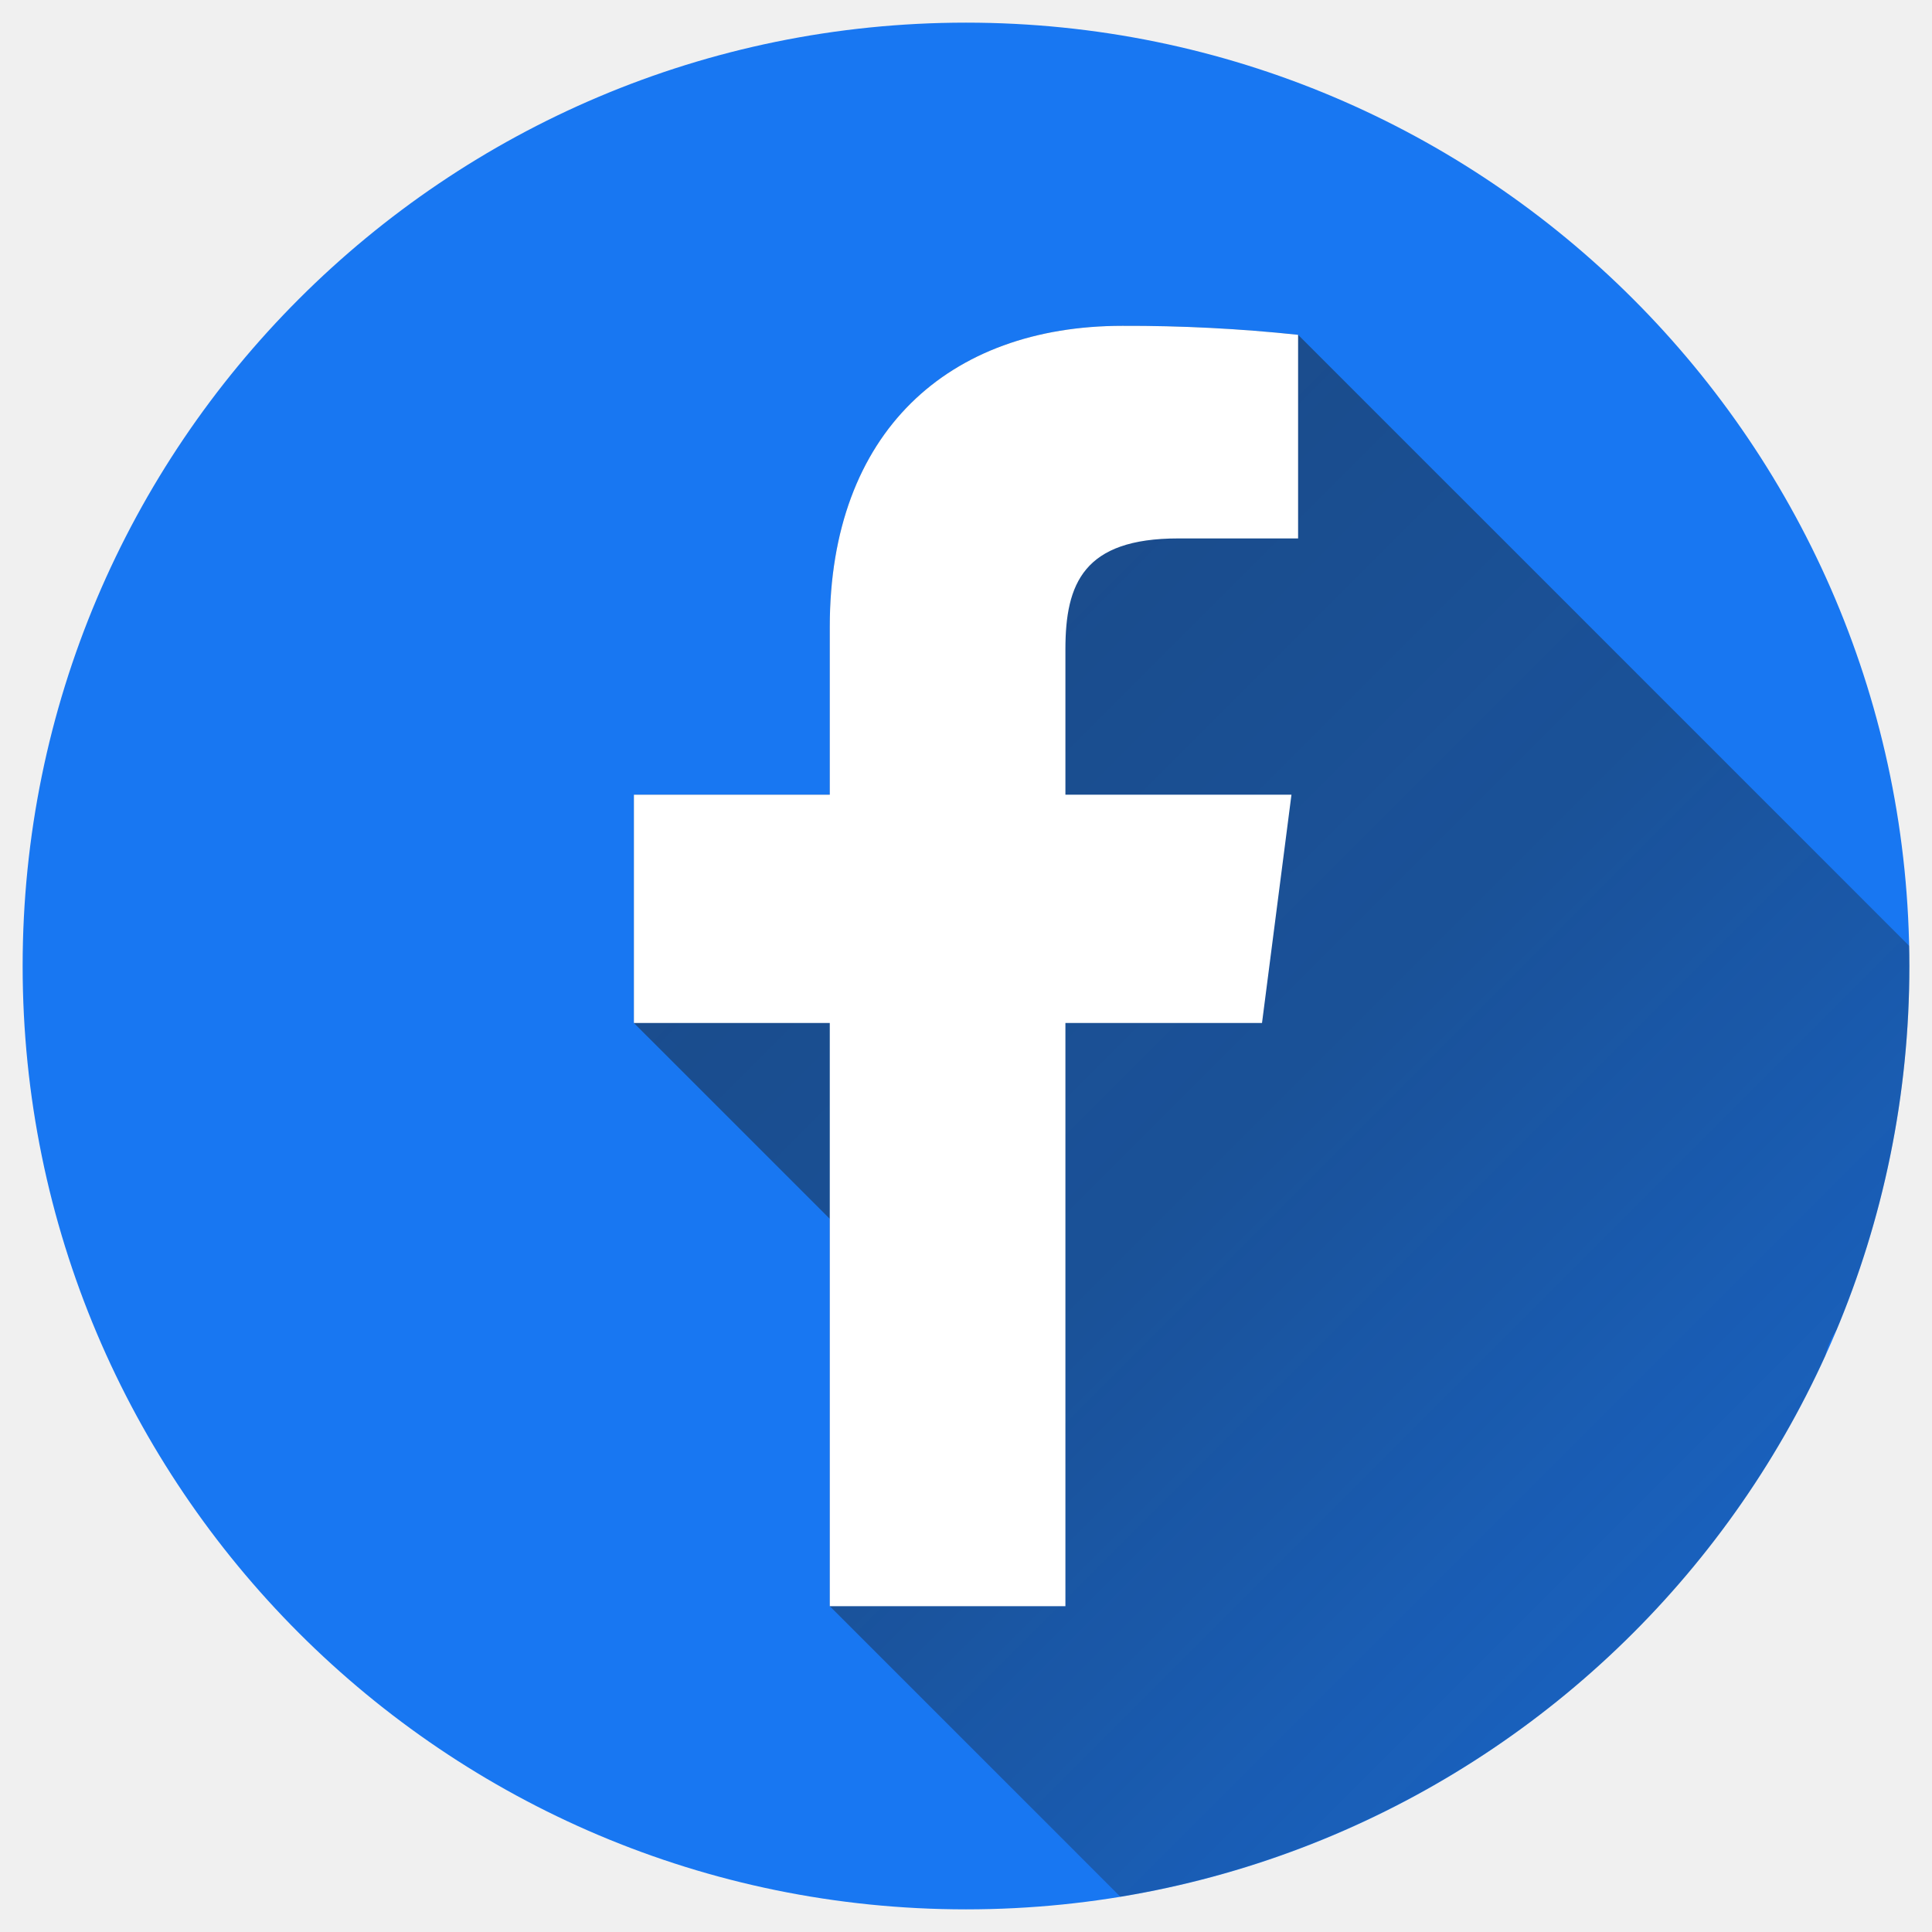
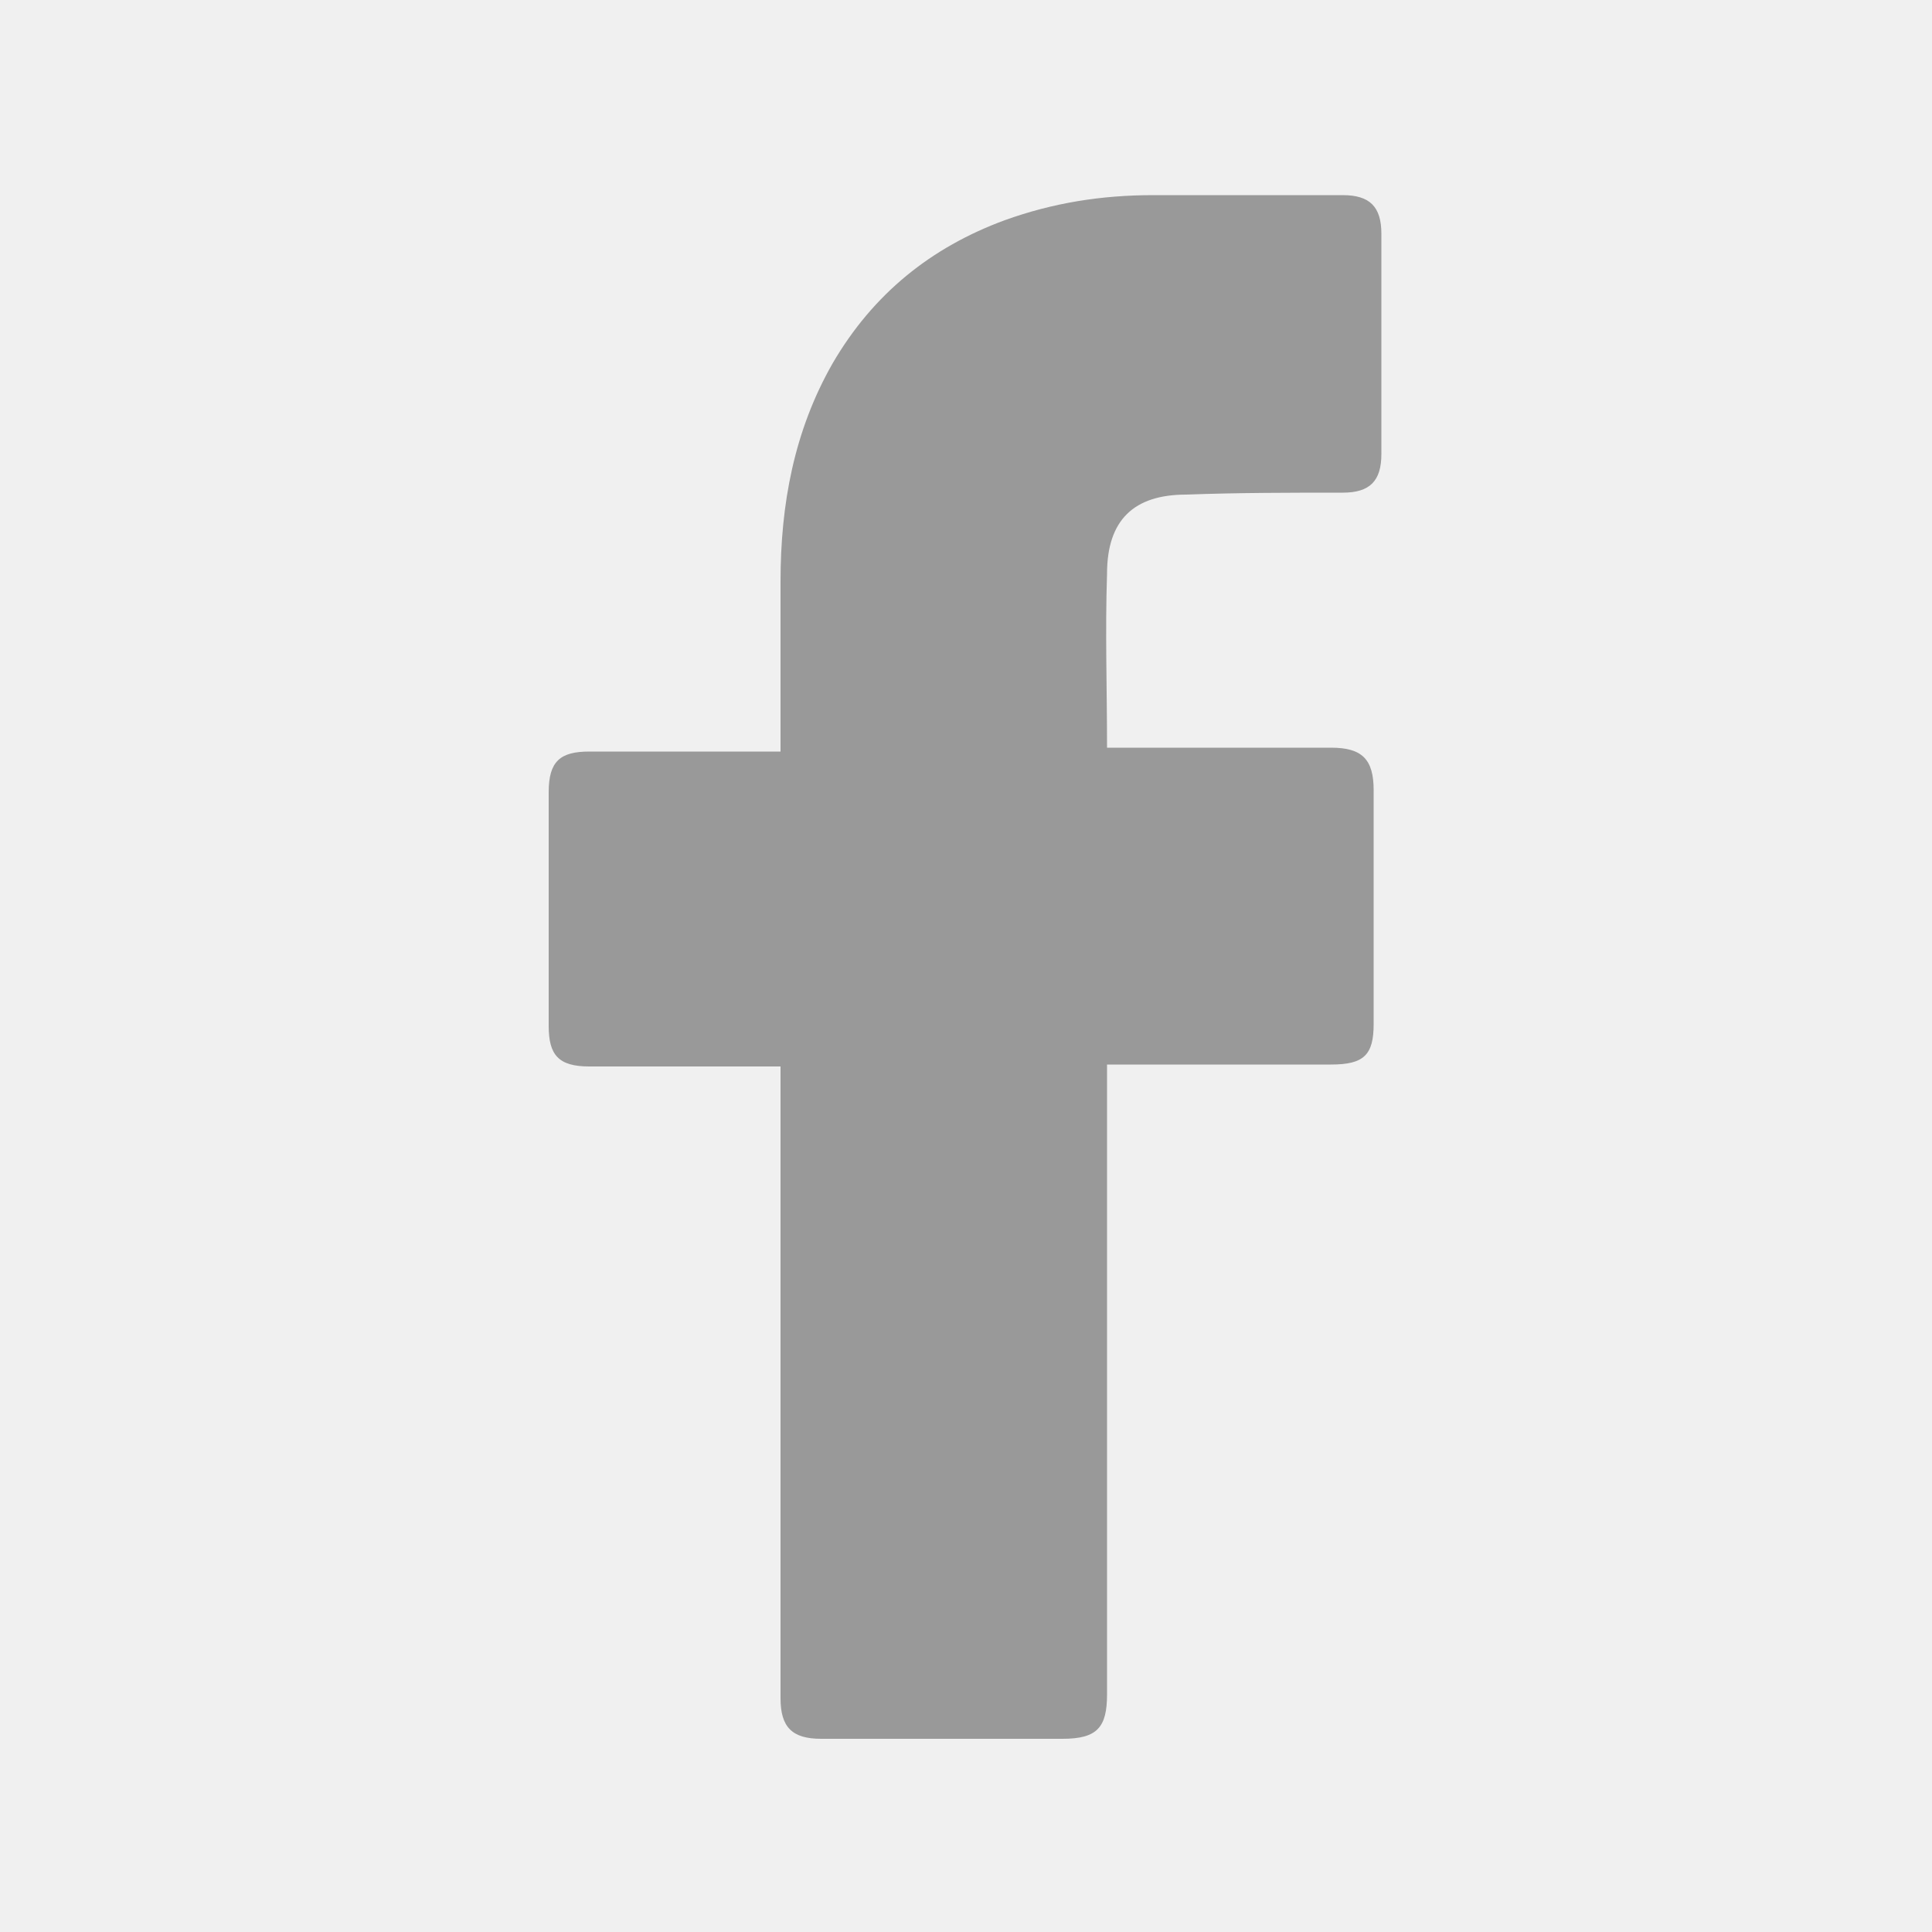
- <svg xmlns="http://www.w3.org/2000/svg" id="Layer_1" height="512" viewBox="0 0 512 512" width="512" data-name="Layer 1">
-   <linearGradient id="linear-gradient" gradientUnits="userSpaceOnUse" x1="186.516" x2="566.38" y1="161.751" y2="541.615">
-     <stop offset="0" stop-color="#1d1d1b" />
-     <stop offset=".369" stop-color="#1d1d1b" stop-opacity=".856" />
-     <stop offset=".75" stop-color="#1d1d1b" stop-opacity=".429" />
-     <stop offset="1" stop-color="#1d1d1b" stop-opacity="0" />
-   </linearGradient>
-   <circle cx="256" cy="256" fill="#1877f2" r="250" />
-   <path d="m483.689 359.371a22.7 22.7 0 0 1 3.035-6.966 249.219 249.219 0 0 0 19.276-96.405c0-1.789-.03-3.57-.068-5.35l-161.921-161.921a426.8 426.8 0 0 0 -46.539-2.379c-46.054 0-77.573 28.1-77.573 79.729v44.521h-51.91v60.5l51.911 51.9v102.65l77 77a250.317 250.317 0 0 0 186.789-143.279z" fill="url(#linear-gradient)" opacity=".49" />
-   <path d="m282.345 425.65v-154.55h52.1l7.806-60.5h-59.906v-38.529c0-17.475 4.851-29.382 29.908-29.382h31.757v-53.961a427.147 427.147 0 0 0 -46.539-2.378c-46.054 0-77.573 28.1-77.573 79.729v44.521h-51.909v60.5h51.911v154.55z" fill="#fff" />
+ <svg xmlns="http://www.w3.org/2000/svg" version="1.1" width="512" height="512" x="0" y="0" viewBox="0 0 100 100" style="enable-background:new 0 0 512 512" xml:space="preserve" class="">
+   <g>
+     <path d="M40.4 55.2h-9.9c-1.6 0-2.1-.6-2.1-2.1V41c0-1.6.6-2.1 2.1-2.1h9.9v-8.8c0-4 .7-7.8 2.7-11.3 2.1-3.6 5.1-6 8.9-7.4 2.5-.9 5-1.3 7.7-1.3h9.8c1.4 0 2 .6 2 2v11.4c0 1.4-.6 2-2 2-2.7 0-5.4 0-8.1.1-2.7 0-4.1 1.3-4.1 4.1-.1 3 0 5.9 0 9h11.6c1.6 0 2.2.6 2.2 2.2V53c0 1.6-.5 2.1-2.2 2.1H57.3v32.6c0 1.7-.5 2.3-2.3 2.3H42.5c-1.5 0-2.1-.6-2.1-2.1V55.2z" fill="#999999" opacity="1" data-original="#000000" />
+   </g>
</svg>
